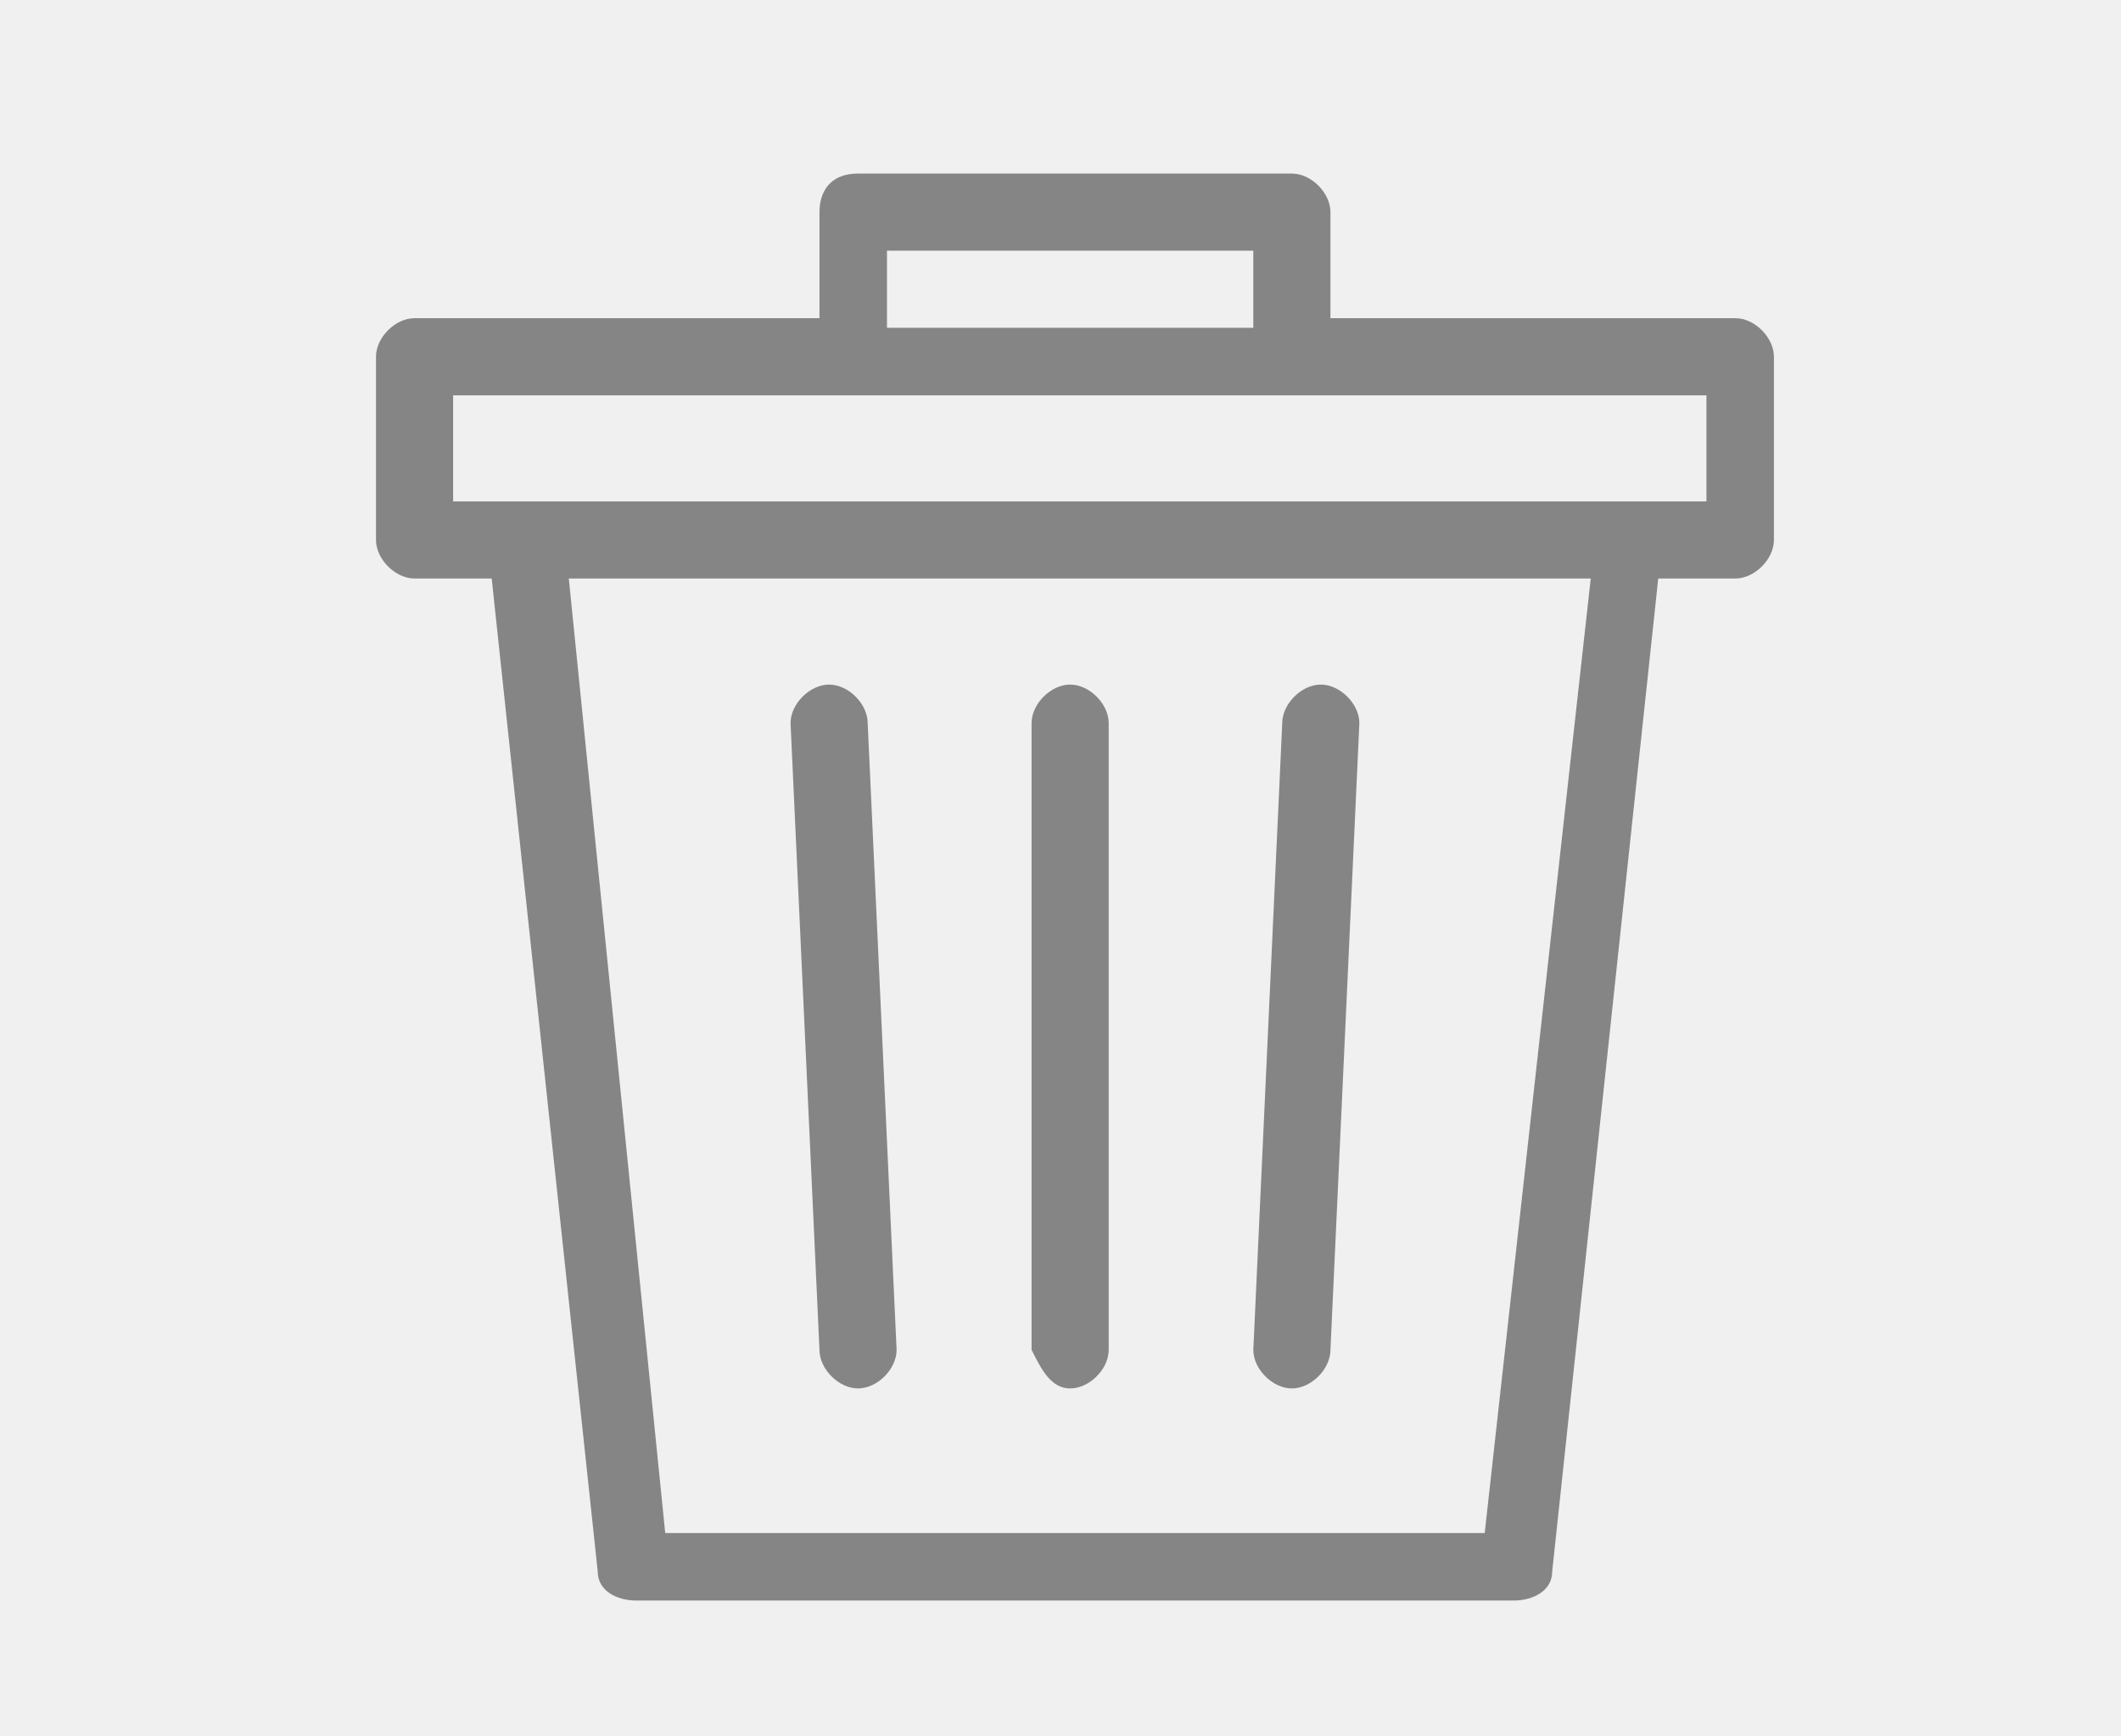
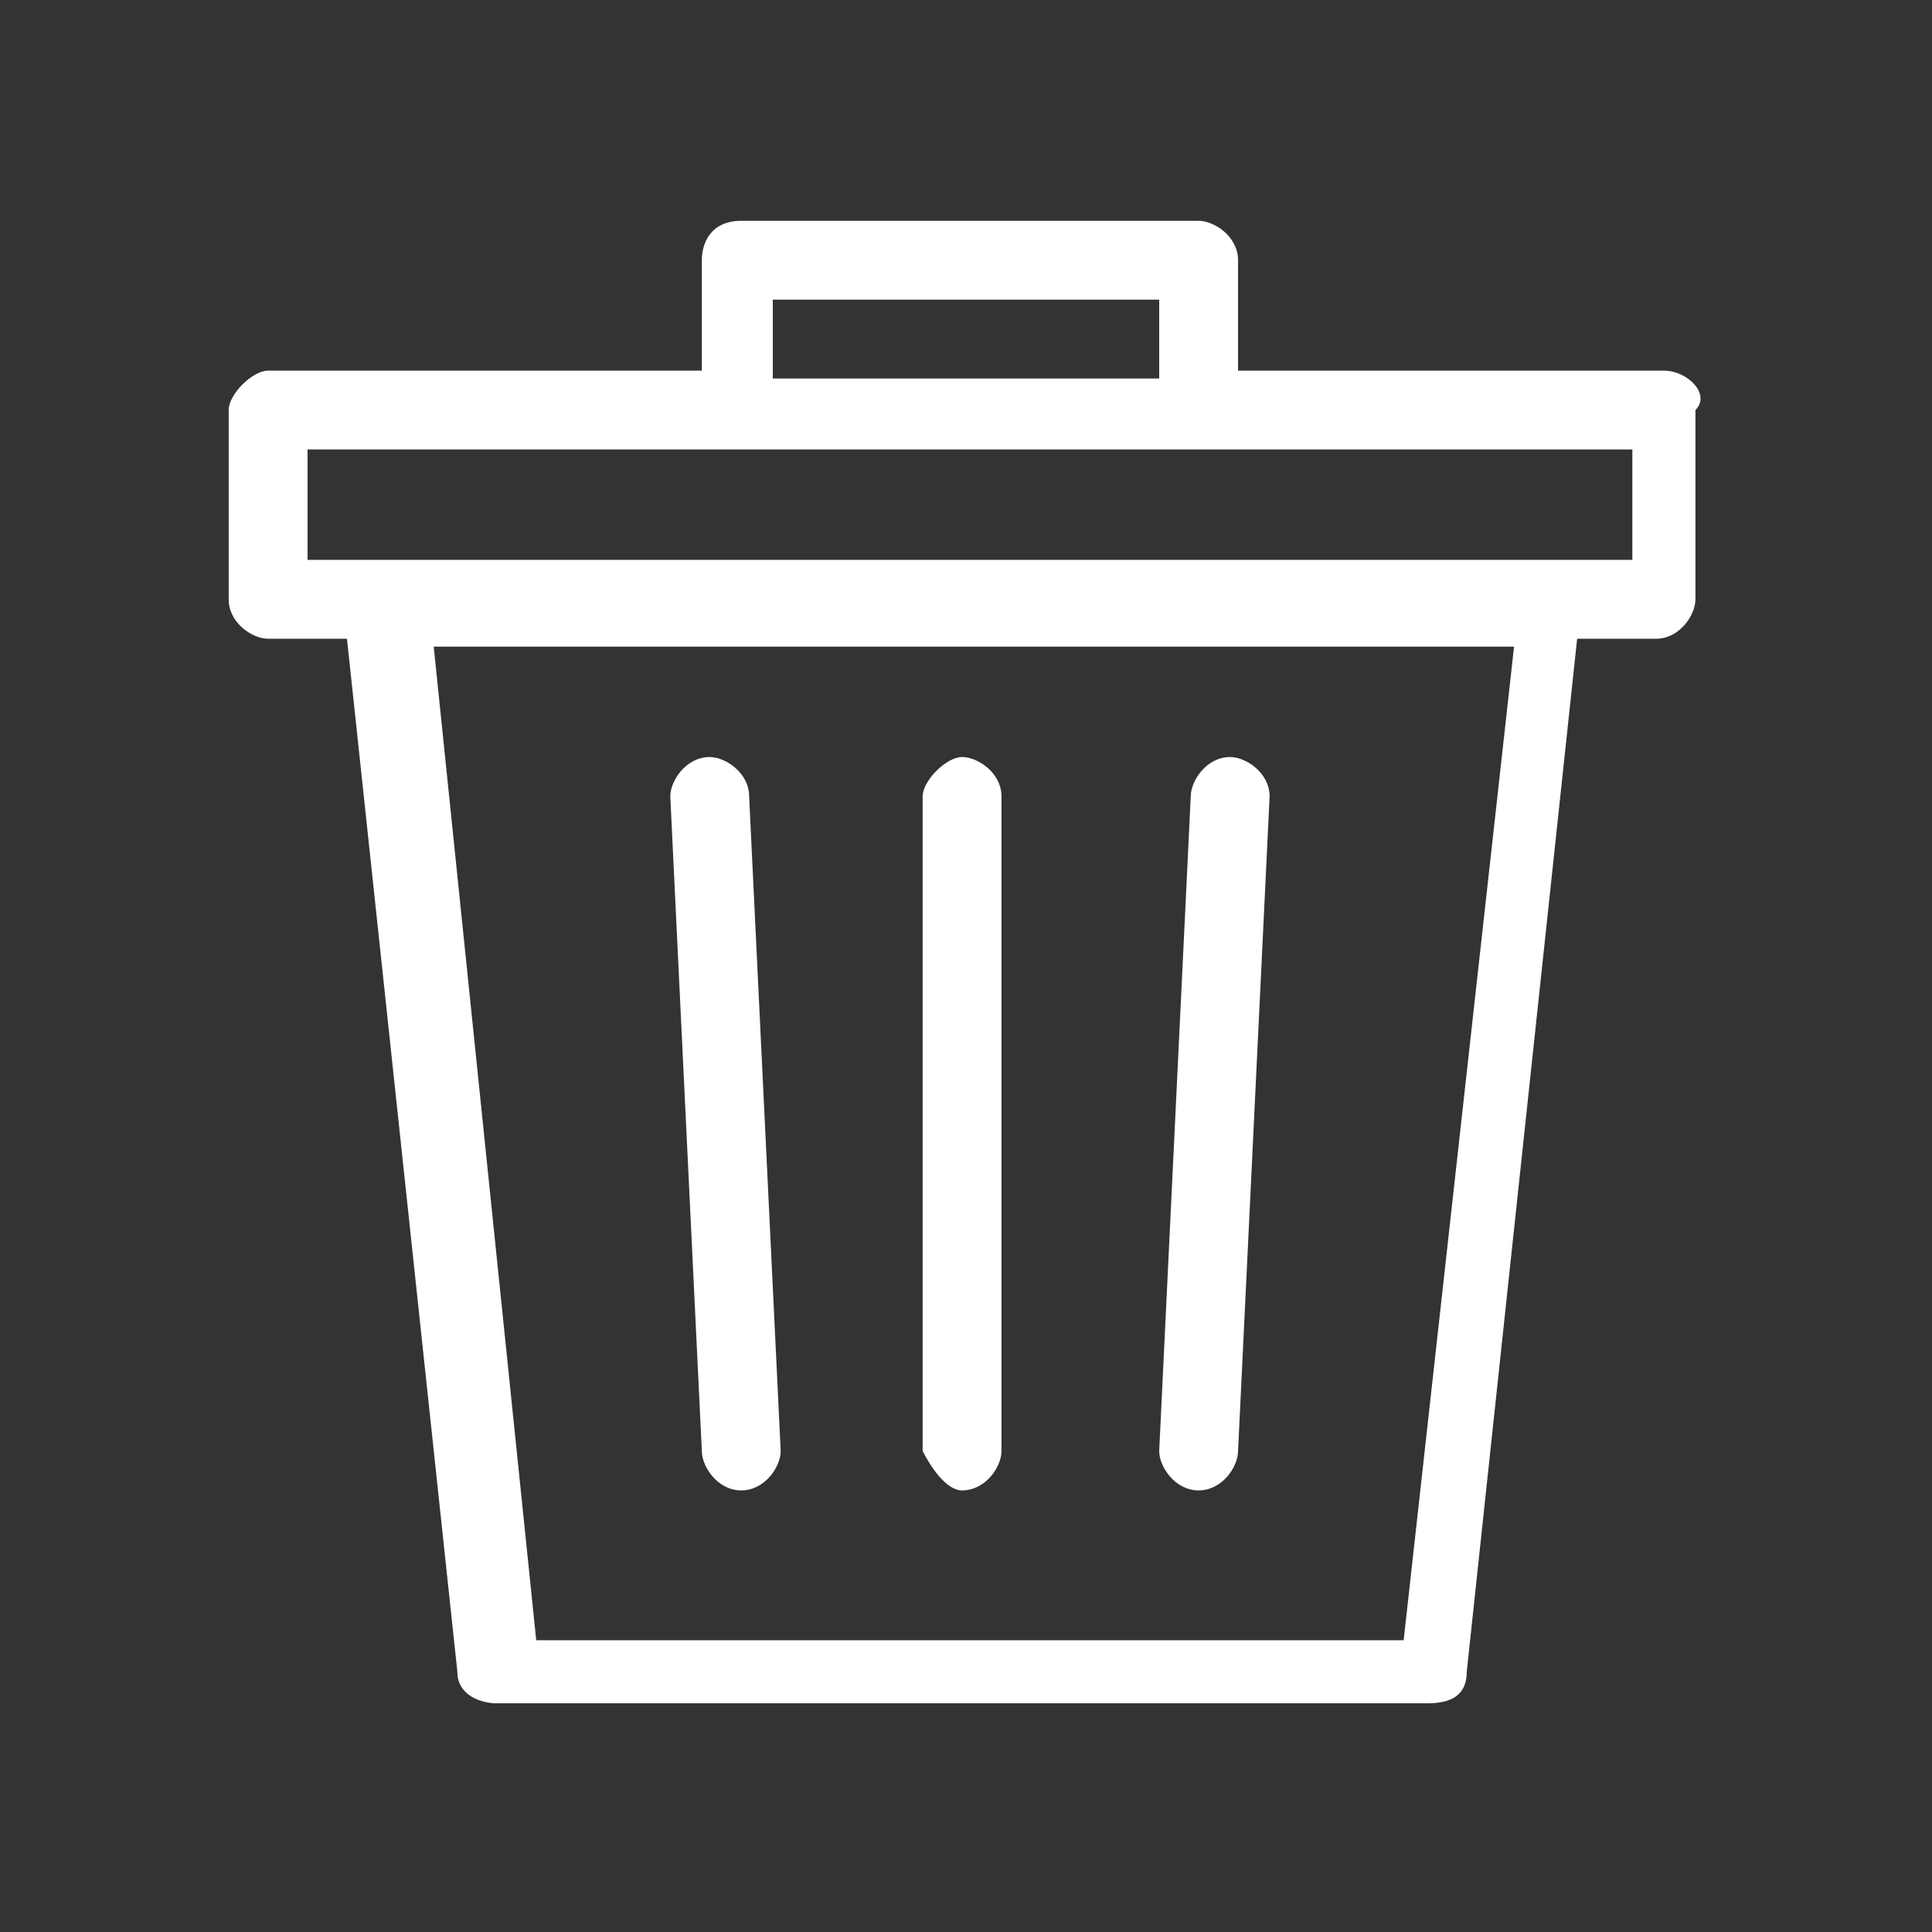
- <svg xmlns="http://www.w3.org/2000/svg" version="1.1" id="Livello_1" x="0px" y="0px" viewBox="0 0 22 18" style="enable-background:new 0 0 22 18;" xml:space="preserve">
+ <svg xmlns="http://www.w3.org/2000/svg" version="1.1" id="Livello_1" x="0px" y="0px" viewBox="0 0 24.5 24.5" style="enable-background:new 0 0 24.5 24.5;" xml:space="preserve">
  <style type="text/css">
- 	.st0{fill:#858585;}
+ 	.st0{fill:#333333;}
+ 	.st1{fill:#FFFFFF;}
</style>
+   <rect class="st0" width="24.5" height="24.5" />
  <g>
    <g>
-       <path class="st0" d="M18,3.3h-4.2V2.2c0-0.2-0.2-0.4-0.4-0.4H8.9C8.6,1.8,8.5,2,8.5,2.2v1.1H4.3c-0.2,0-0.4,0.2-0.4,0.4v1.9    C3.9,5.8,4.1,6,4.3,6h0.8l1.1,10.3c0,0.2,0.2,0.3,0.4,0.3h9.1c0.2,0,0.4-0.1,0.4-0.3L17.2,6H18c0.2,0,0.4-0.2,0.4-0.4V3.7    C18.4,3.5,18.2,3.3,18,3.3z M9.2,2.6H13v0.8H9.2V2.6z M15.4,15.9H6.9L5.9,6h10.6L15.4,15.9z M17.6,5.2H4.7V4.1h4.2h4.6h4.2V5.2z" />
-       <path class="st0" d="M13.4,14.4C13.4,14.4,13.4,14.4,13.4,14.4c0.2,0,0.4-0.2,0.4-0.4l0.3-6.5c0-0.2-0.2-0.4-0.4-0.4    c-0.2,0-0.4,0.2-0.4,0.4L13,14C13,14.2,13.2,14.4,13.4,14.4z" />
-       <path class="st0" d="M8.9,14.4C8.9,14.4,8.9,14.4,8.9,14.4c0.2,0,0.4-0.2,0.4-0.4L9,7.5c0-0.2-0.2-0.4-0.4-0.4    c-0.2,0-0.4,0.2-0.4,0.4L8.5,14C8.5,14.2,8.7,14.4,8.9,14.4z" />
-       <path class="st0" d="M11.1,14.4c0.2,0,0.4-0.2,0.4-0.4V7.5c0-0.2-0.2-0.4-0.4-0.4s-0.4,0.2-0.4,0.4V14    C10.8,14.2,10.9,14.4,11.1,14.4z" />
+       <path class="st1" d="M21.1,4.7h-5.4V3.3c0-0.3-0.3-0.5-0.5-0.5H9.4C9,2.8,8.9,3.1,8.9,3.3v1.4H3.4C3.2,4.7,2.9,5,2.9,5.2v2.4    c0,0.3,0.3,0.5,0.5,0.5h1l1.4,13.1c0,0.3,0.3,0.4,0.5,0.4h11.8c0.3,0,0.5-0.1,0.5-0.4l1.4-13.1h1c0.3,0,0.5-0.3,0.5-0.5V5.2    C21.7,5,21.4,4.7,21.1,4.7z M9.8,3.8h4.9v1H9.8V3.8z M17.8,20.8h-11L5.5,8.2h13.7L17.8,20.8z M20.6,7.1H3.9V5.7h5.4h6h5.4v1.4    H20.6z" />
+       <path class="st1" d="M15.2,18.9L15.2,18.9c0.3,0,0.5-0.3,0.5-0.5l0.4-8.3c0-0.3-0.3-0.5-0.5-0.5c-0.3,0-0.5,0.3-0.5,0.5l-0.4,8.3    C14.7,18.6,14.9,18.9,15.2,18.9z" />
+       <path class="st1" d="M9.4,18.9L9.4,18.9c0.3,0,0.5-0.3,0.5-0.5l-0.4-8.3c0-0.3-0.3-0.5-0.5-0.5c-0.3,0-0.5,0.3-0.5,0.5l0.4,8.3    C8.9,18.6,9.1,18.9,9.4,18.9z" />
+       <path class="st1" d="M12.2,18.9c0.3,0,0.5-0.3,0.5-0.5v-8.3c0-0.3-0.3-0.5-0.5-0.5s-0.5,0.3-0.5,0.5v8.3    C11.8,18.6,12,18.9,12.2,18.9z" />
    </g>
  </g>
</svg>
